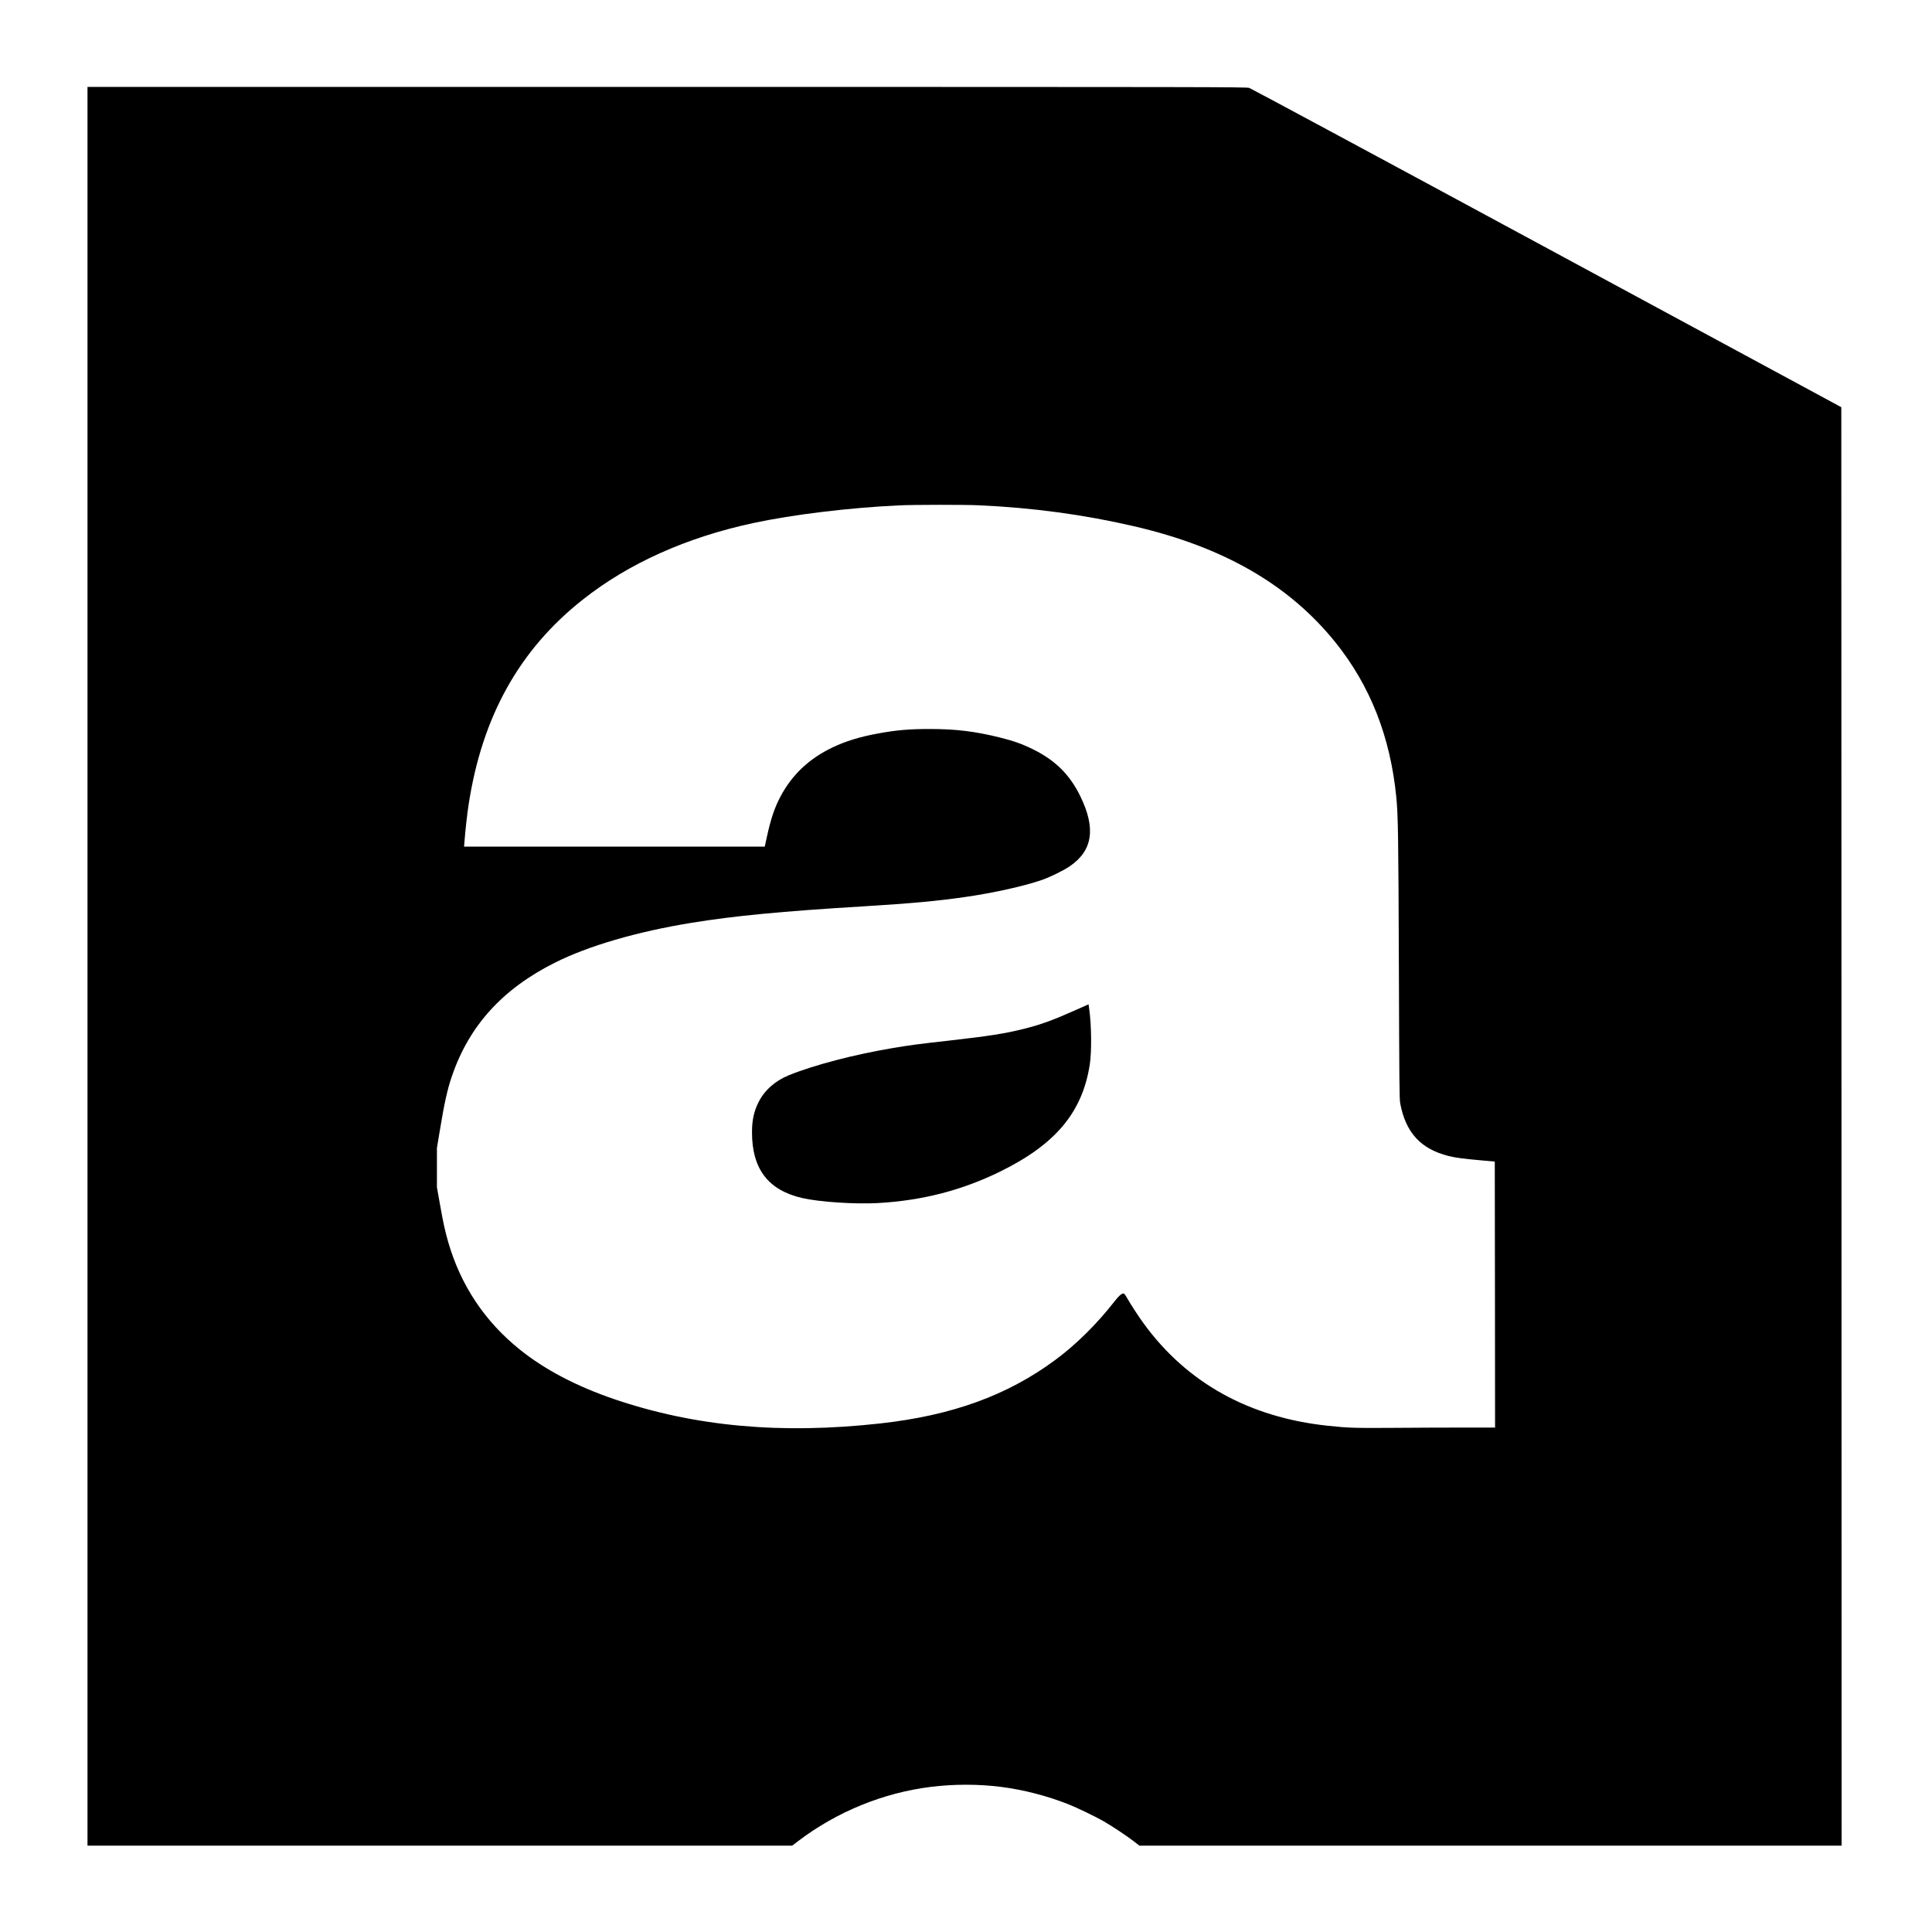
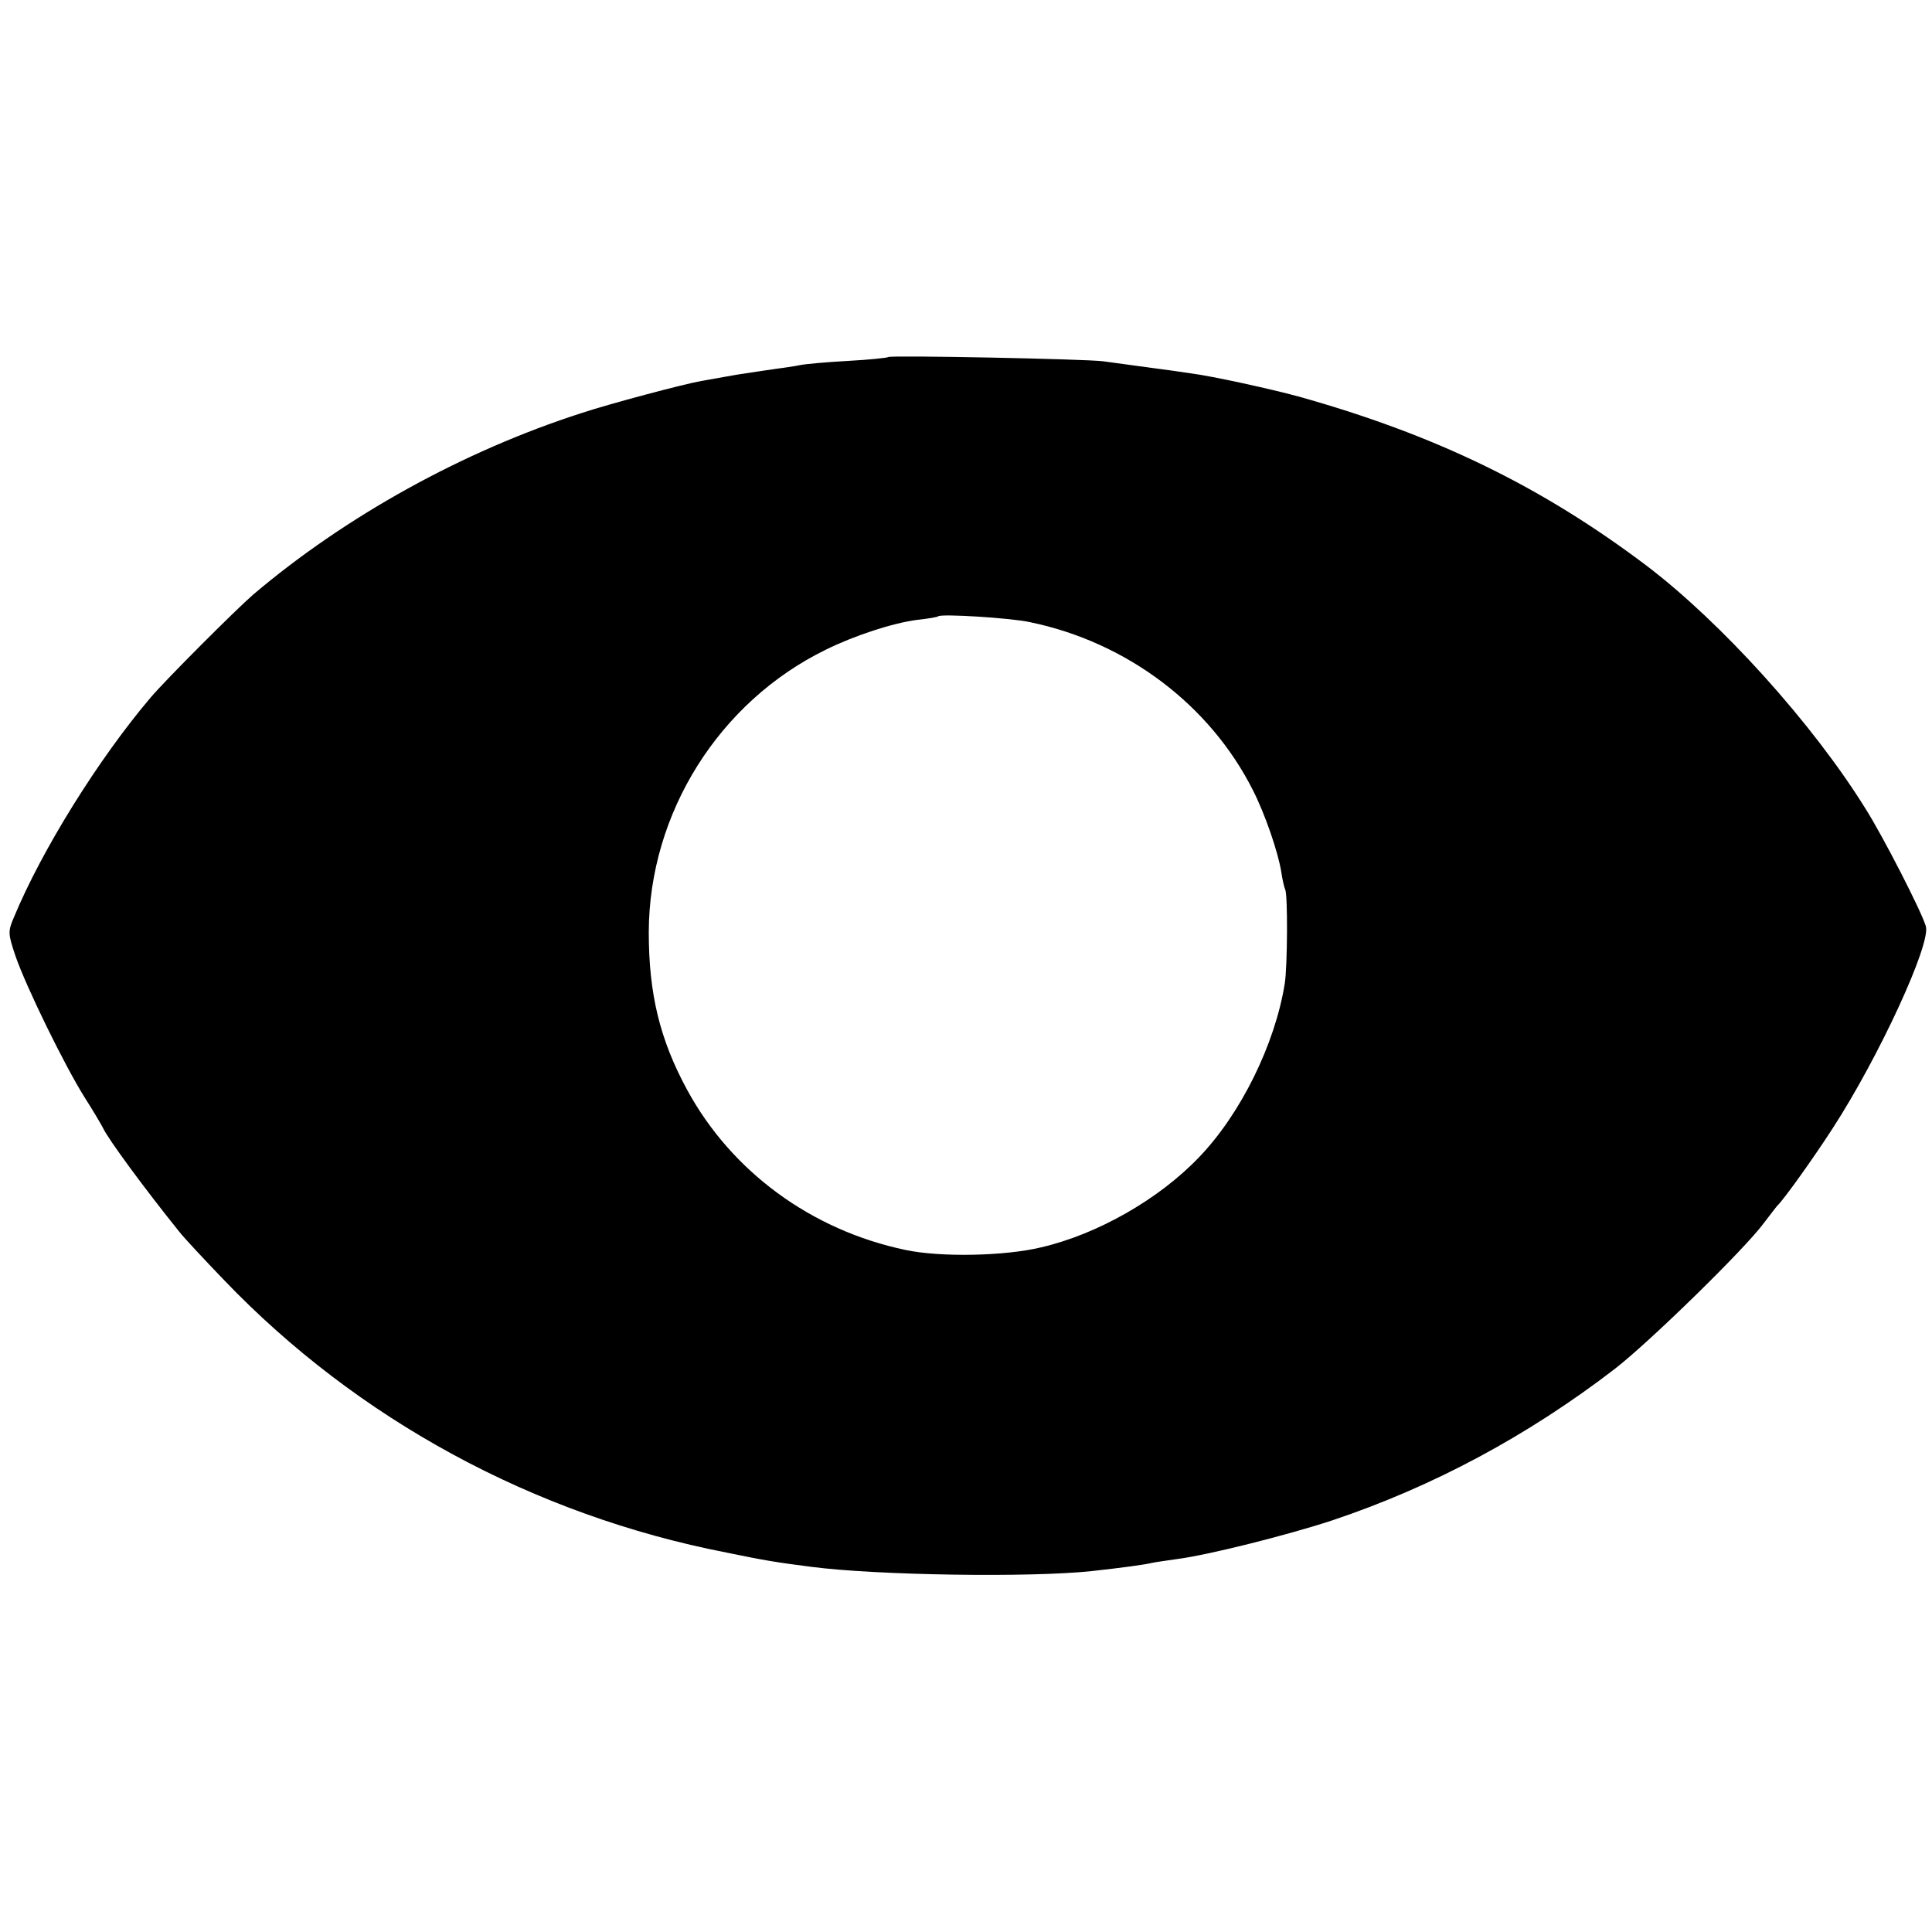
- <svg xmlns="http://www.w3.org/2000/svg" version="1.0" width="3334pt" height="3334pt" viewBox="0 0 3334 3334" preserveAspectRatio="xMidYMid meet">
-   <g transform="translate(0,3334) scale(0.1,-0.1)" fill="#000000" stroke="none">
-     <path d="M1510 16665 l0 -15175 6080 0 6080 0 104 79 c664 505 1467 833 2286 935 399 50 829 50 1215 0 386 -49 793 -154 1160 -299 148 -58 463 -210 610 -294 146 -84 396 -250 519 -345 l99 -76 6059 0 6058 0 -2 12412 -3 12411 -5081 2746 c-2795 1511 -5106 2754 -5136 2764 -52 16 -624 17 -10051 17 l-9997 0 0 -15175z m15390 7955 c927 -42 1804 -161 2668 -361 1547 -358 2676 -1009 3477 -2004 600 -747 946 -1624 1050 -2665 32 -319 37 -688 45 -2940 7 -2008 9 -2275 23 -2350 95 -505 353 -787 835 -909 107 -28 266 -49 552 -74 l245 -22 3 -2295 2 -2295 -532 0 c-293 0 -834 -2 -1203 -5 -683 -5 -797 -2 -1150 36 -1357 143 -2434 741 -3178 1764 -98 135 -218 319 -288 442 -25 44 -51 78 -59 77 -36 0 -83 -41 -155 -134 -300 -386 -662 -745 -1020 -1010 -830 -615 -1782 -961 -3025 -1099 -1712 -190 -3200 -54 -4590 419 -648 221 -1196 508 -1625 852 -608 487 -1023 1110 -1240 1858 -57 199 -85 326 -145 665 l-50 282 0 339 0 339 51 307 c77 468 129 704 208 933 297 870 873 1505 1778 1958 578 290 1414 534 2355 687 744 121 1546 198 2978 285 812 50 1264 91 1741 160 496 71 1027 190 1332 296 146 52 371 162 476 234 397 271 455 651 186 1205 -184 379 -436 628 -830 820 -184 90 -330 141 -568 200 -431 106 -756 145 -1207 145 -346 0 -569 -19 -880 -76 -321 -58 -564 -133 -797 -244 -400 -192 -693 -468 -892 -841 -103 -194 -169 -387 -236 -696 l-38 -173 -2595 0 -2594 0 7 83 c15 196 47 484 71 637 232 1522 874 2676 1969 3541 792 627 1792 1076 2945 1323 691 148 1660 265 2515 305 261 12 1134 13 1385 1z" />
-     <path d="M18595 15924 c-431 -192 -625 -263 -929 -339 -326 -82 -597 -124 -1311 -205 -517 -58 -659 -77 -950 -126 -668 -113 -1351 -291 -1787 -467 -239 -96 -425 -261 -528 -467 -80 -159 -113 -311 -113 -520 0 -632 279 -998 865 -1134 295 -68 910 -109 1308 -87 761 43 1440 217 2100 539 963 471 1427 1023 1556 1852 34 220 30 671 -9 952 l-12 87 -190 -85z" />
+ <svg xmlns="http://www.w3.org/2000/svg" version="1.0" width="500pt" height="500pt" viewBox="0 0 500 500" preserveAspectRatio="xMidYMid meet">
+   <g transform="translate(0,500) scale(0.1,-0.1)" fill="#000000" stroke="none">
+     <path d="M2299 4076 c-2 -2 -49 -7 -104 -10 -55 -3 -111 -8 -125 -11 -14 -3 -43 -7 -65 -10 -22 -3 -67 -10 -100 -15 -33 -6 -73 -13 -90 -16 -42 -7 -238 -59 -310 -83 -308 -99 -612 -268 -850 -470 -45 -39 -226 -220 -265 -266 -135 -159 -282 -395 -354 -569 -16 -37 -15 -43 4 -100 28 -81 128 -285 179 -366 23 -36 44 -72 48 -80 13 -28 107 -156 198 -269 11 -14 63 -70 115 -124 345 -360 801 -608 1300 -705 102 -21 127 -25 220 -37 170 -22 566 -28 725 -11 82 9 139 17 155 21 8 2 38 6 65 10 79 10 283 61 402 100 263 88 508 220 733 393 90 70 336 310 385 377 17 22 32 42 35 45 17 16 96 127 143 200 120 185 255 478 241 523 -11 38 -111 233 -156 304 -137 221 -374 483 -568 630 -272 205 -546 338 -900 437 -74 20 -224 53 -280 60 -25 4 -76 11 -115 16 -38 5 -88 12 -110 15 -46 6 -550 16 -556 11z m366 -686 c252 -52 467 -215 578 -436 31 -61 65 -160 73 -211 3 -21 8 -41 10 -45 7 -12 6 -198 -1 -243 -25 -157 -114 -338 -222 -450 -103 -108 -262 -199 -408 -233 -95 -23 -261 -26 -351 -7 -244 51 -451 203 -566 415 -71 131 -99 249 -99 408 1 308 182 596 459 731 73 36 173 69 237 77 28 3 51 7 53 9 7 7 186 -4 237 -15z" />
  </g>
</svg>
